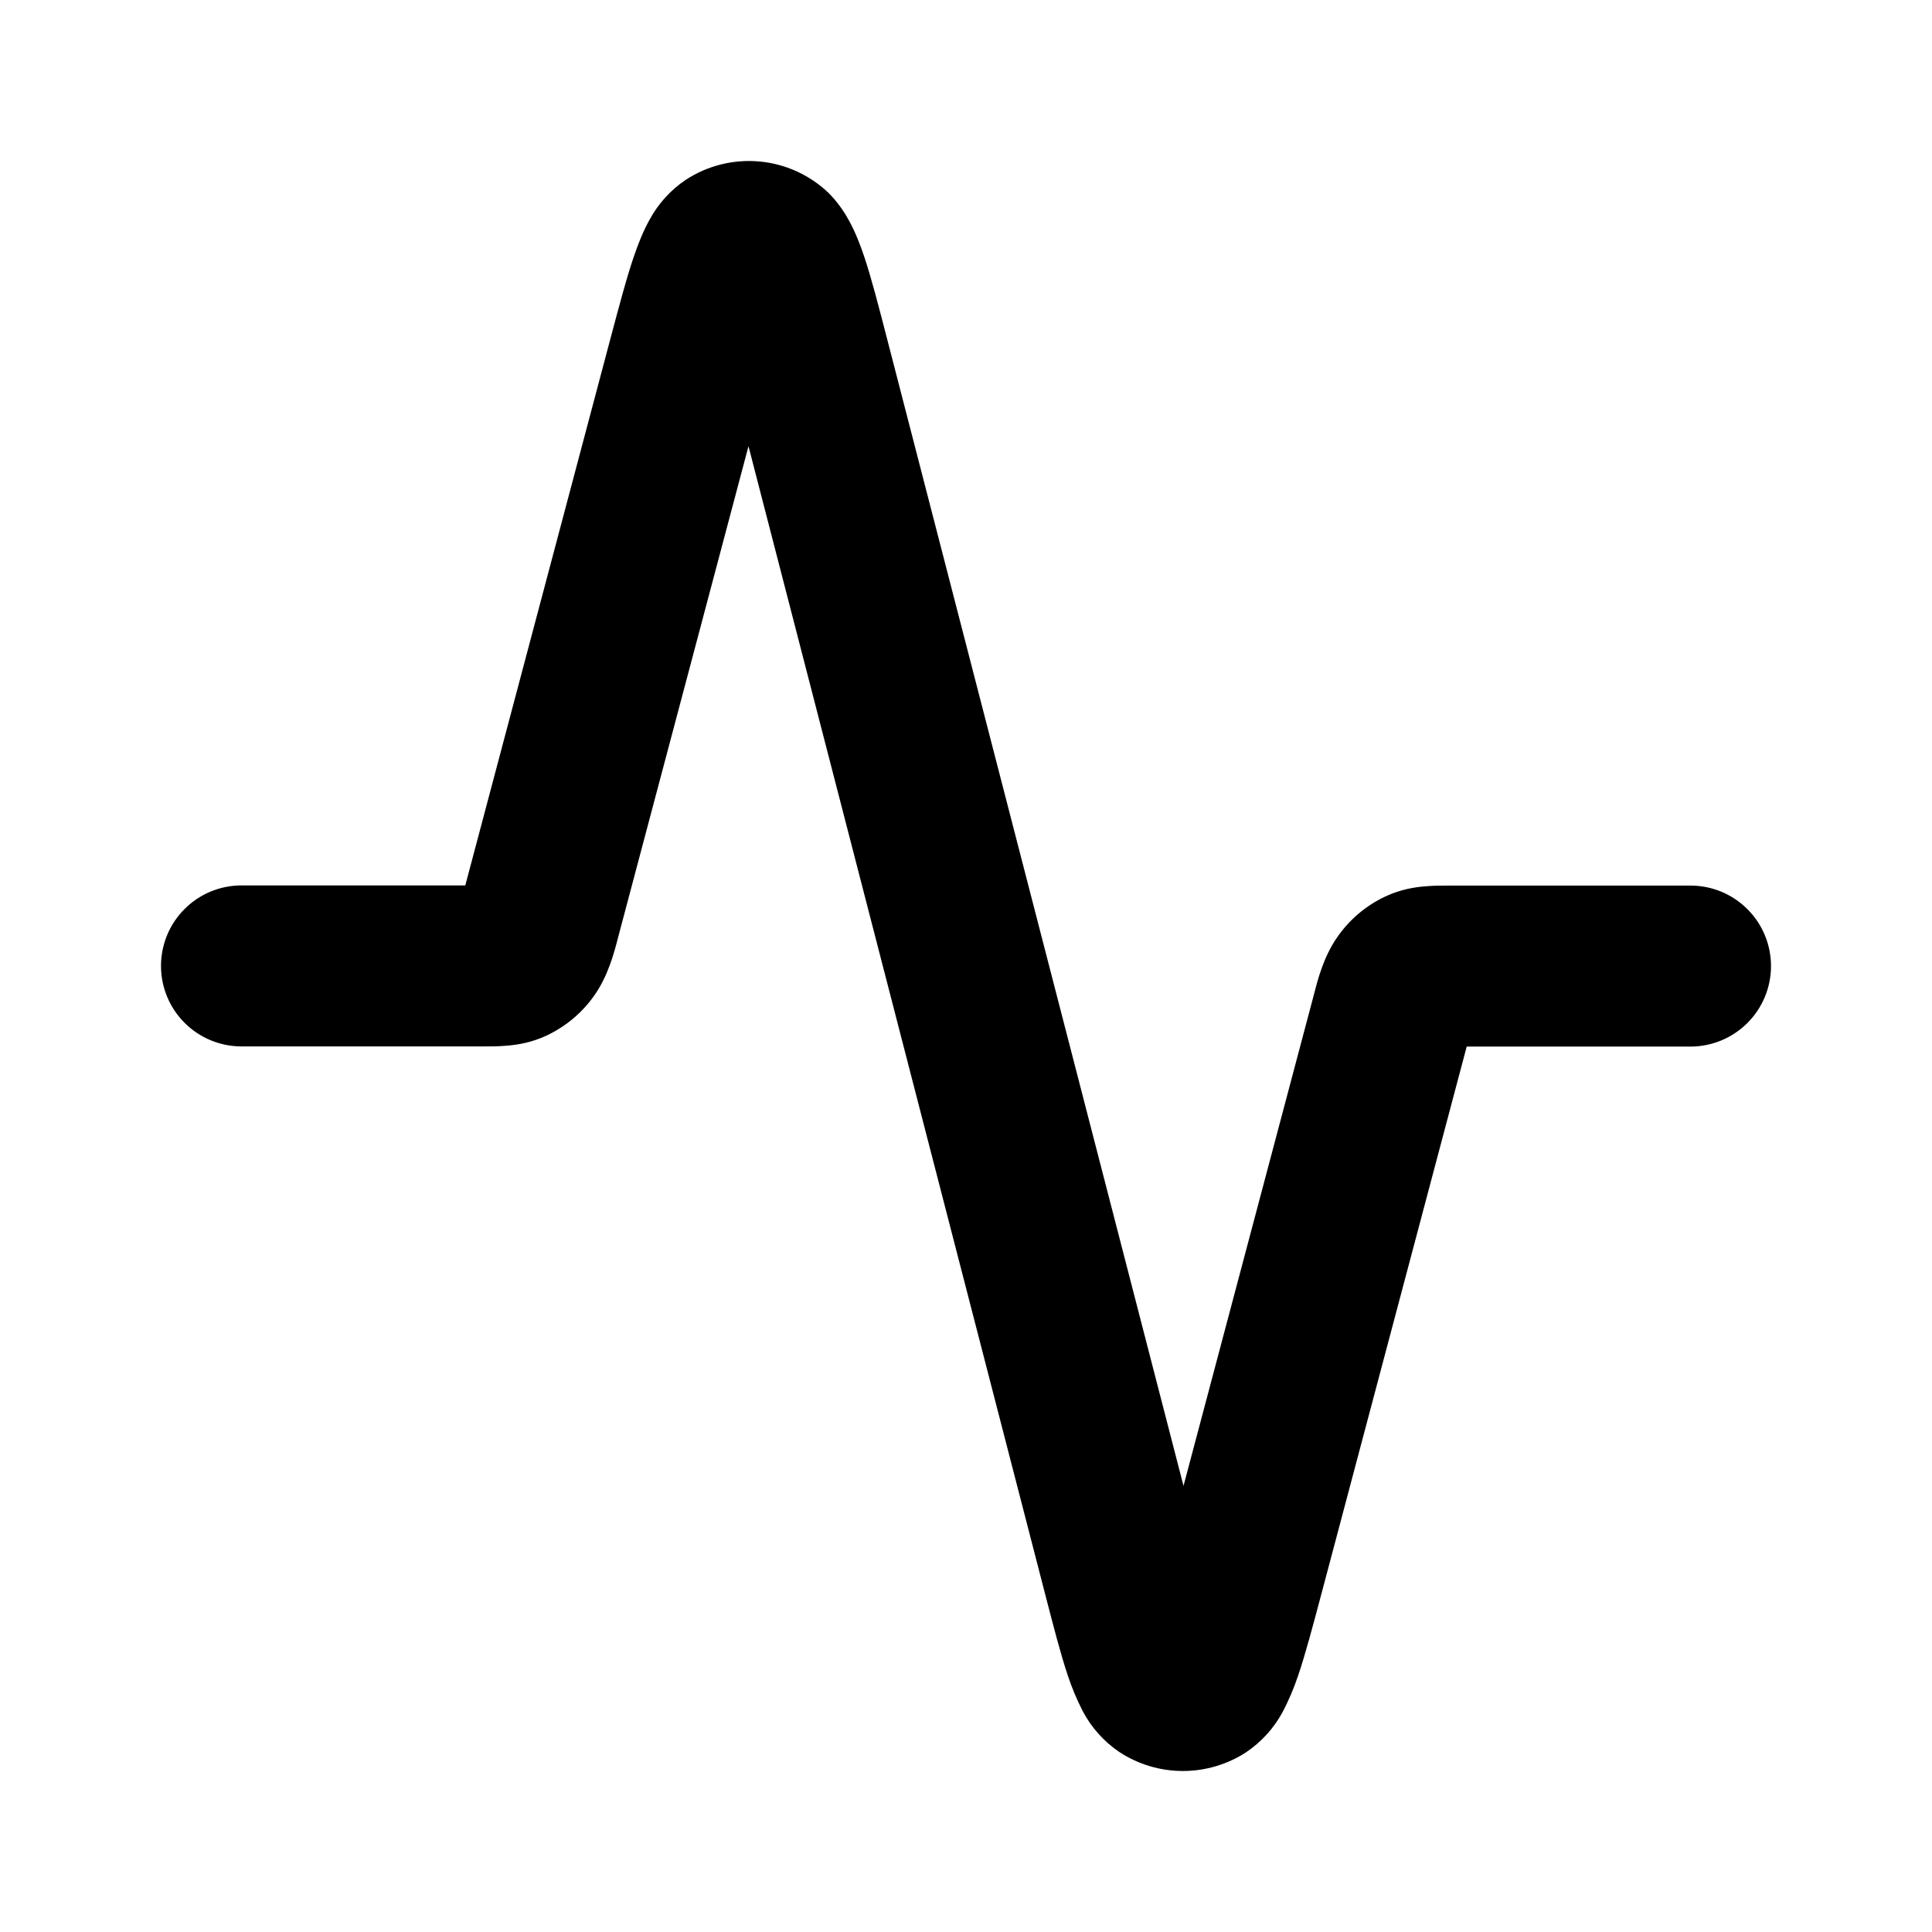
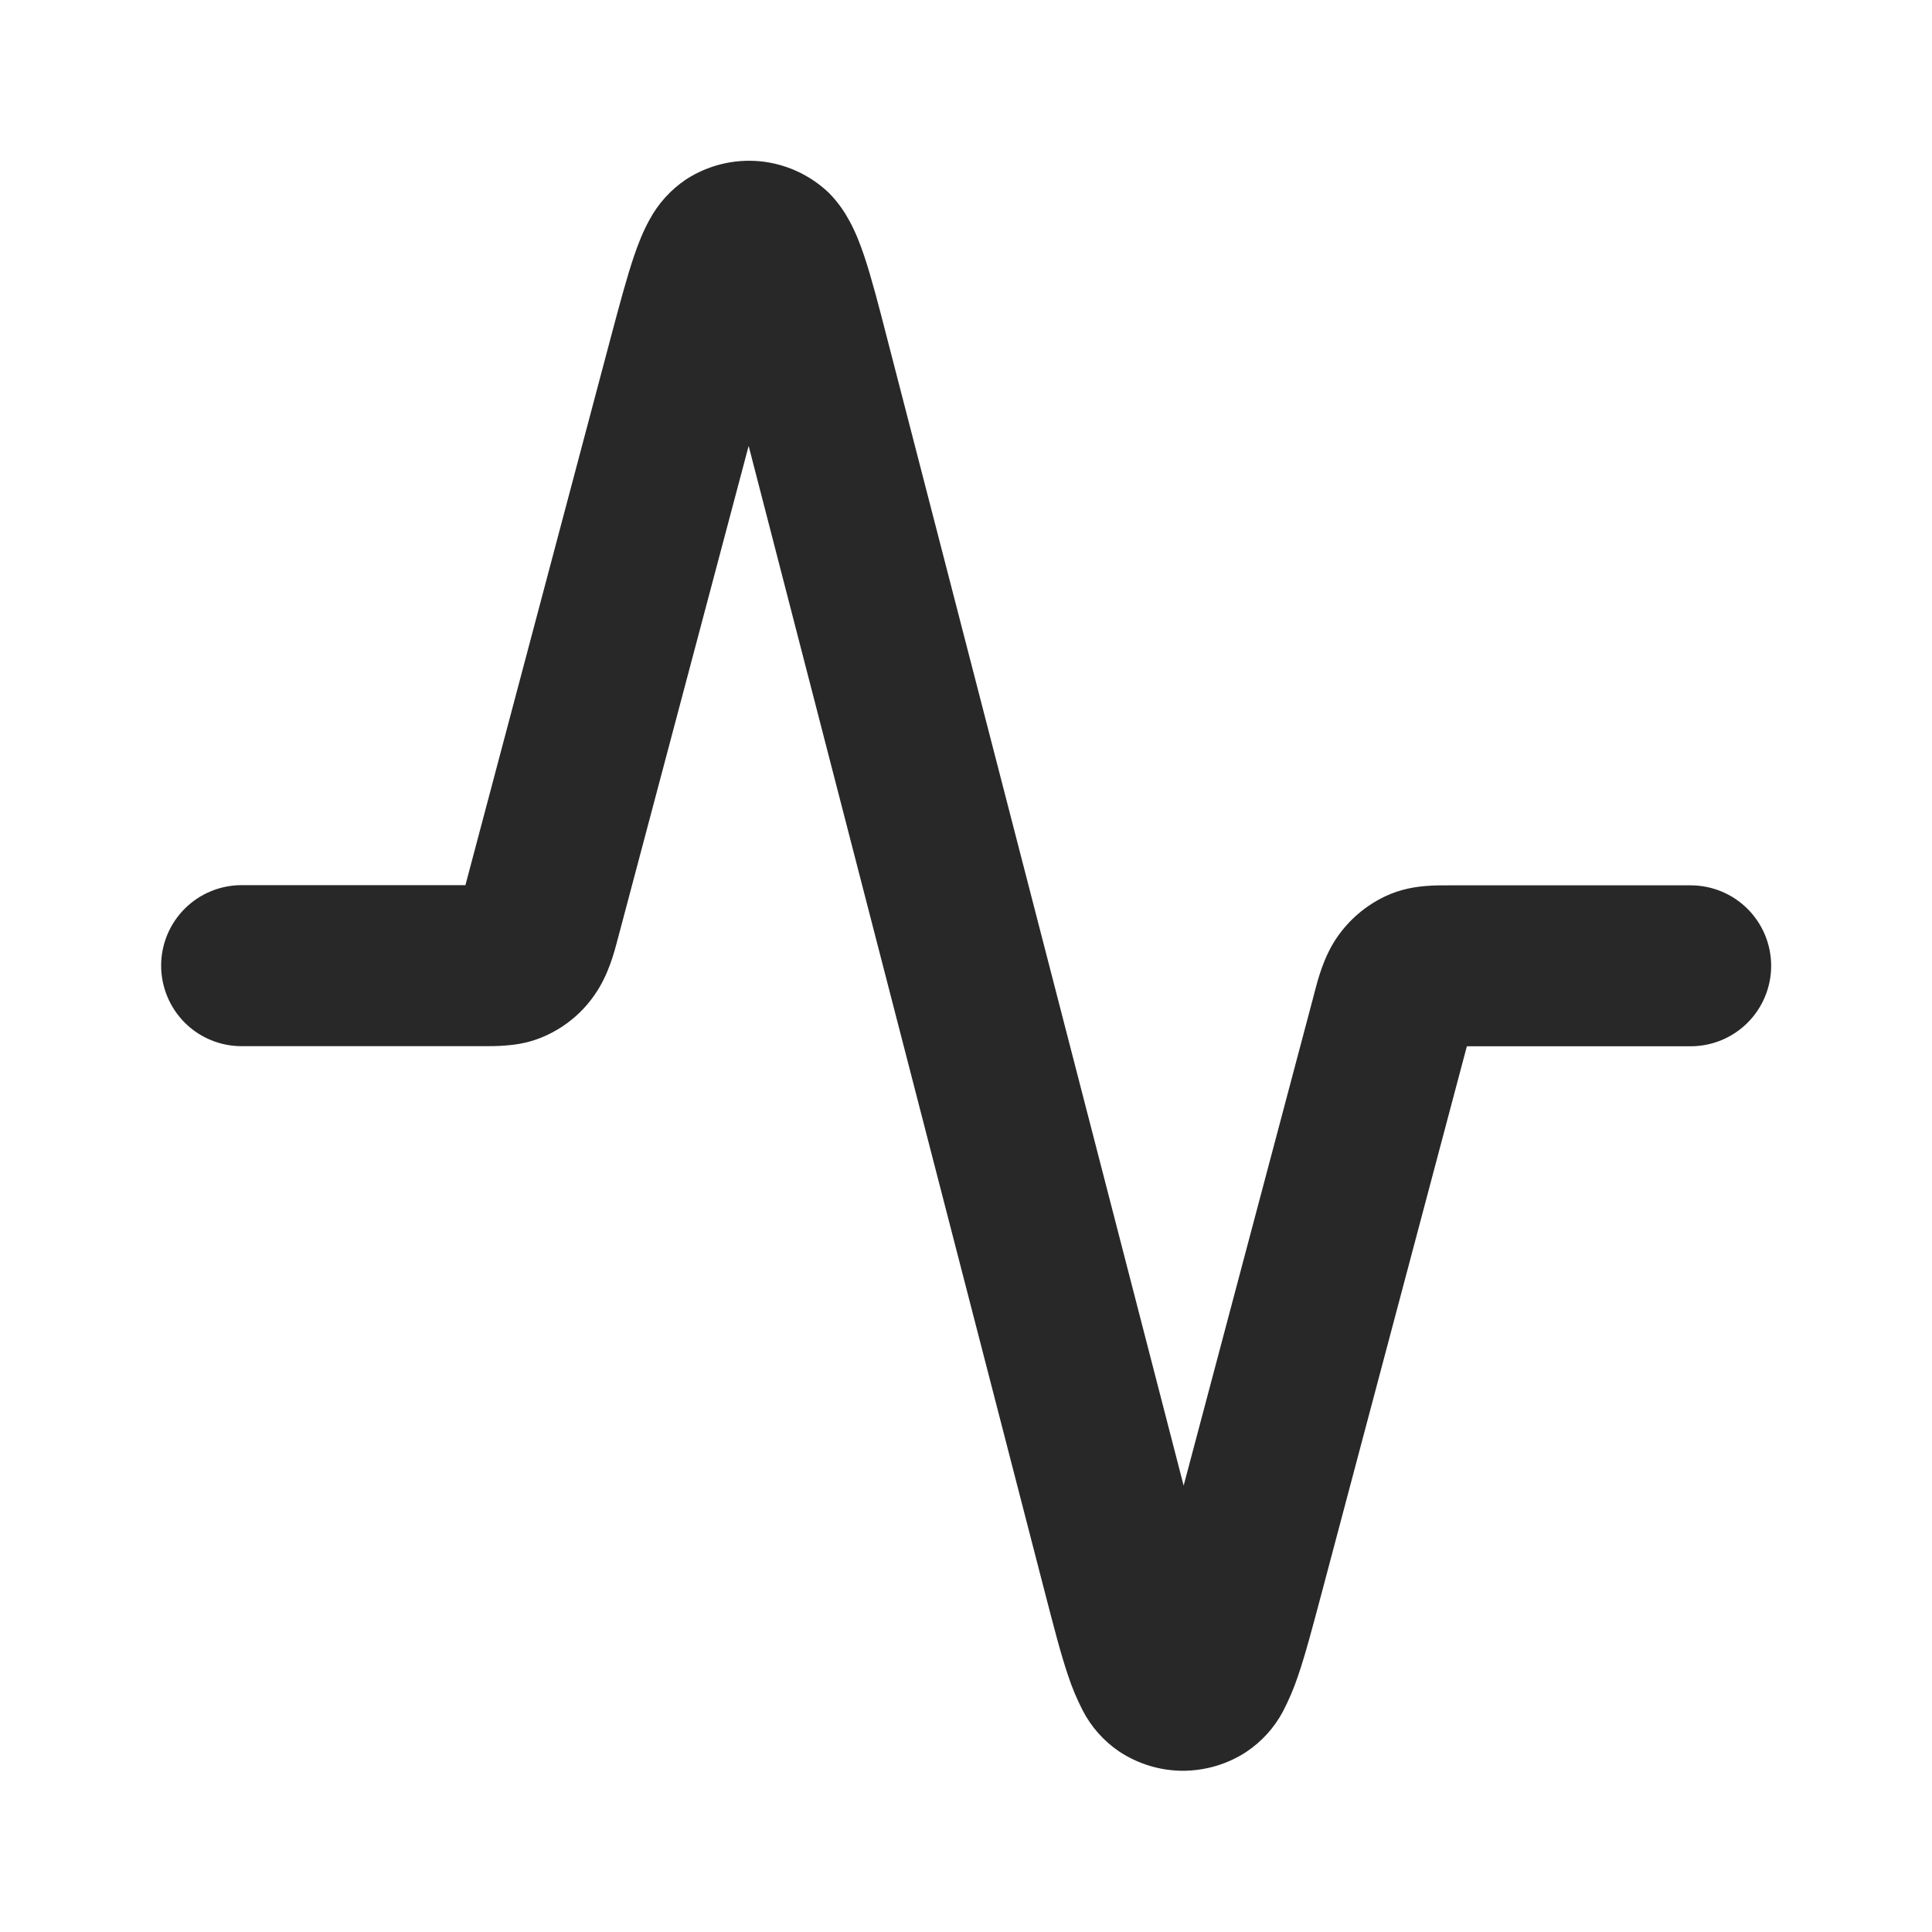
- <svg xmlns="http://www.w3.org/2000/svg" width="24" height="24" viewBox="0 0 24 24" fill="none">
-   <path d="M10.292 2.396C10.416 2.52 10.498 2.65 10.55 2.746C10.629 2.891 10.688 3.046 10.735 3.186C10.825 3.454 10.917 3.811 11.022 4.218L14.702 18.458L16.31 12.4L16.323 12.35L16.326 12.339C16.37 12.169 16.443 11.885 16.609 11.646C16.76 11.426 16.967 11.25 17.208 11.137C17.399 11.047 17.577 11.02 17.708 11.01C17.813 11 17.928 11.001 18.016 11.001H21C21.265 11.001 21.52 11.106 21.707 11.294C21.895 11.481 22 11.736 22 12.001C22 12.266 21.895 12.52 21.707 12.708C21.52 12.895 21.265 13.001 21 13.001H18.22L16.416 19.796C16.308 20.202 16.214 20.558 16.122 20.826C16.071 20.977 16.008 21.124 15.934 21.266C15.826 21.467 15.67 21.639 15.48 21.767C15.245 21.92 14.97 22.001 14.689 22C14.408 21.999 14.134 21.916 13.9 21.761C13.711 21.632 13.556 21.458 13.45 21.256C13.377 21.114 13.315 20.966 13.265 20.815C13.175 20.547 13.083 20.19 12.978 19.783L9.298 5.543L7.69 11.6L7.677 11.65L7.674 11.661C7.63 11.831 7.556 12.115 7.391 12.354C7.24 12.574 7.033 12.749 6.792 12.863C6.601 12.953 6.423 12.98 6.292 12.99C6.187 13 6.072 12.999 5.984 12.999H3C2.735 12.999 2.48 12.893 2.293 12.706C2.105 12.518 2 12.264 2 11.999C2 11.734 2.105 11.479 2.293 11.292C2.48 11.104 2.735 10.999 3 10.999H5.78L7.584 4.203C7.692 3.798 7.786 3.441 7.878 3.175C7.926 3.035 7.986 2.88 8.066 2.735C8.174 2.533 8.33 2.36 8.52 2.233C8.791 2.056 9.113 1.977 9.434 2.006C9.756 2.035 10.058 2.173 10.292 2.396Z" fill="black" />
+ <svg xmlns="http://www.w3.org/2000/svg" width="20" height="20" viewBox="0 0 20 20" fill="none">
+   <path d="M8.578 1.994C8.681 2.097 8.75 2.206 8.793 2.286C8.859 2.406 8.908 2.536 8.947 2.652C9.022 2.876 9.099 3.173 9.186 3.512L12.253 15.379L13.593 10.331L13.604 10.289L13.606 10.28C13.643 10.138 13.704 9.901 13.842 9.702C13.968 9.519 14.14 9.373 14.341 9.278C14.501 9.203 14.649 9.181 14.758 9.172C14.845 9.164 14.941 9.165 15.015 9.165H17.501C17.722 9.165 17.934 9.252 18.091 9.409C18.247 9.565 18.335 9.777 18.335 9.998C18.335 10.219 18.247 10.431 18.091 10.587C17.934 10.744 17.722 10.831 17.501 10.831H15.185L13.681 16.494C13.591 16.832 13.513 17.129 13.436 17.352C13.394 17.478 13.341 17.601 13.28 17.719C13.19 17.887 13.06 18.03 12.901 18.136C12.705 18.264 12.476 18.331 12.242 18.331C12.008 18.33 11.78 18.26 11.585 18.131C11.427 18.024 11.298 17.879 11.21 17.71C11.149 17.592 11.097 17.469 11.056 17.343C10.98 17.12 10.904 16.822 10.816 16.483L7.75 4.616L6.41 9.664L6.399 9.706L6.396 9.715C6.36 9.856 6.298 10.093 6.16 10.292C6.035 10.476 5.862 10.622 5.661 10.716C5.502 10.791 5.354 10.814 5.245 10.822C5.157 10.831 5.061 10.83 4.988 10.83H2.501C2.28 10.83 2.068 10.742 1.912 10.586C1.756 10.429 1.668 10.217 1.668 9.996C1.668 9.775 1.756 9.563 1.912 9.407C2.068 9.251 2.28 9.163 2.501 9.163H4.818L6.321 3.5C6.411 3.162 6.49 2.865 6.566 2.643C6.606 2.526 6.656 2.397 6.723 2.276C6.813 2.108 6.943 1.964 7.101 1.858C7.327 1.711 7.595 1.645 7.863 1.669C8.131 1.694 8.383 1.809 8.578 1.994Z" fill="#282828" />
</svg>
